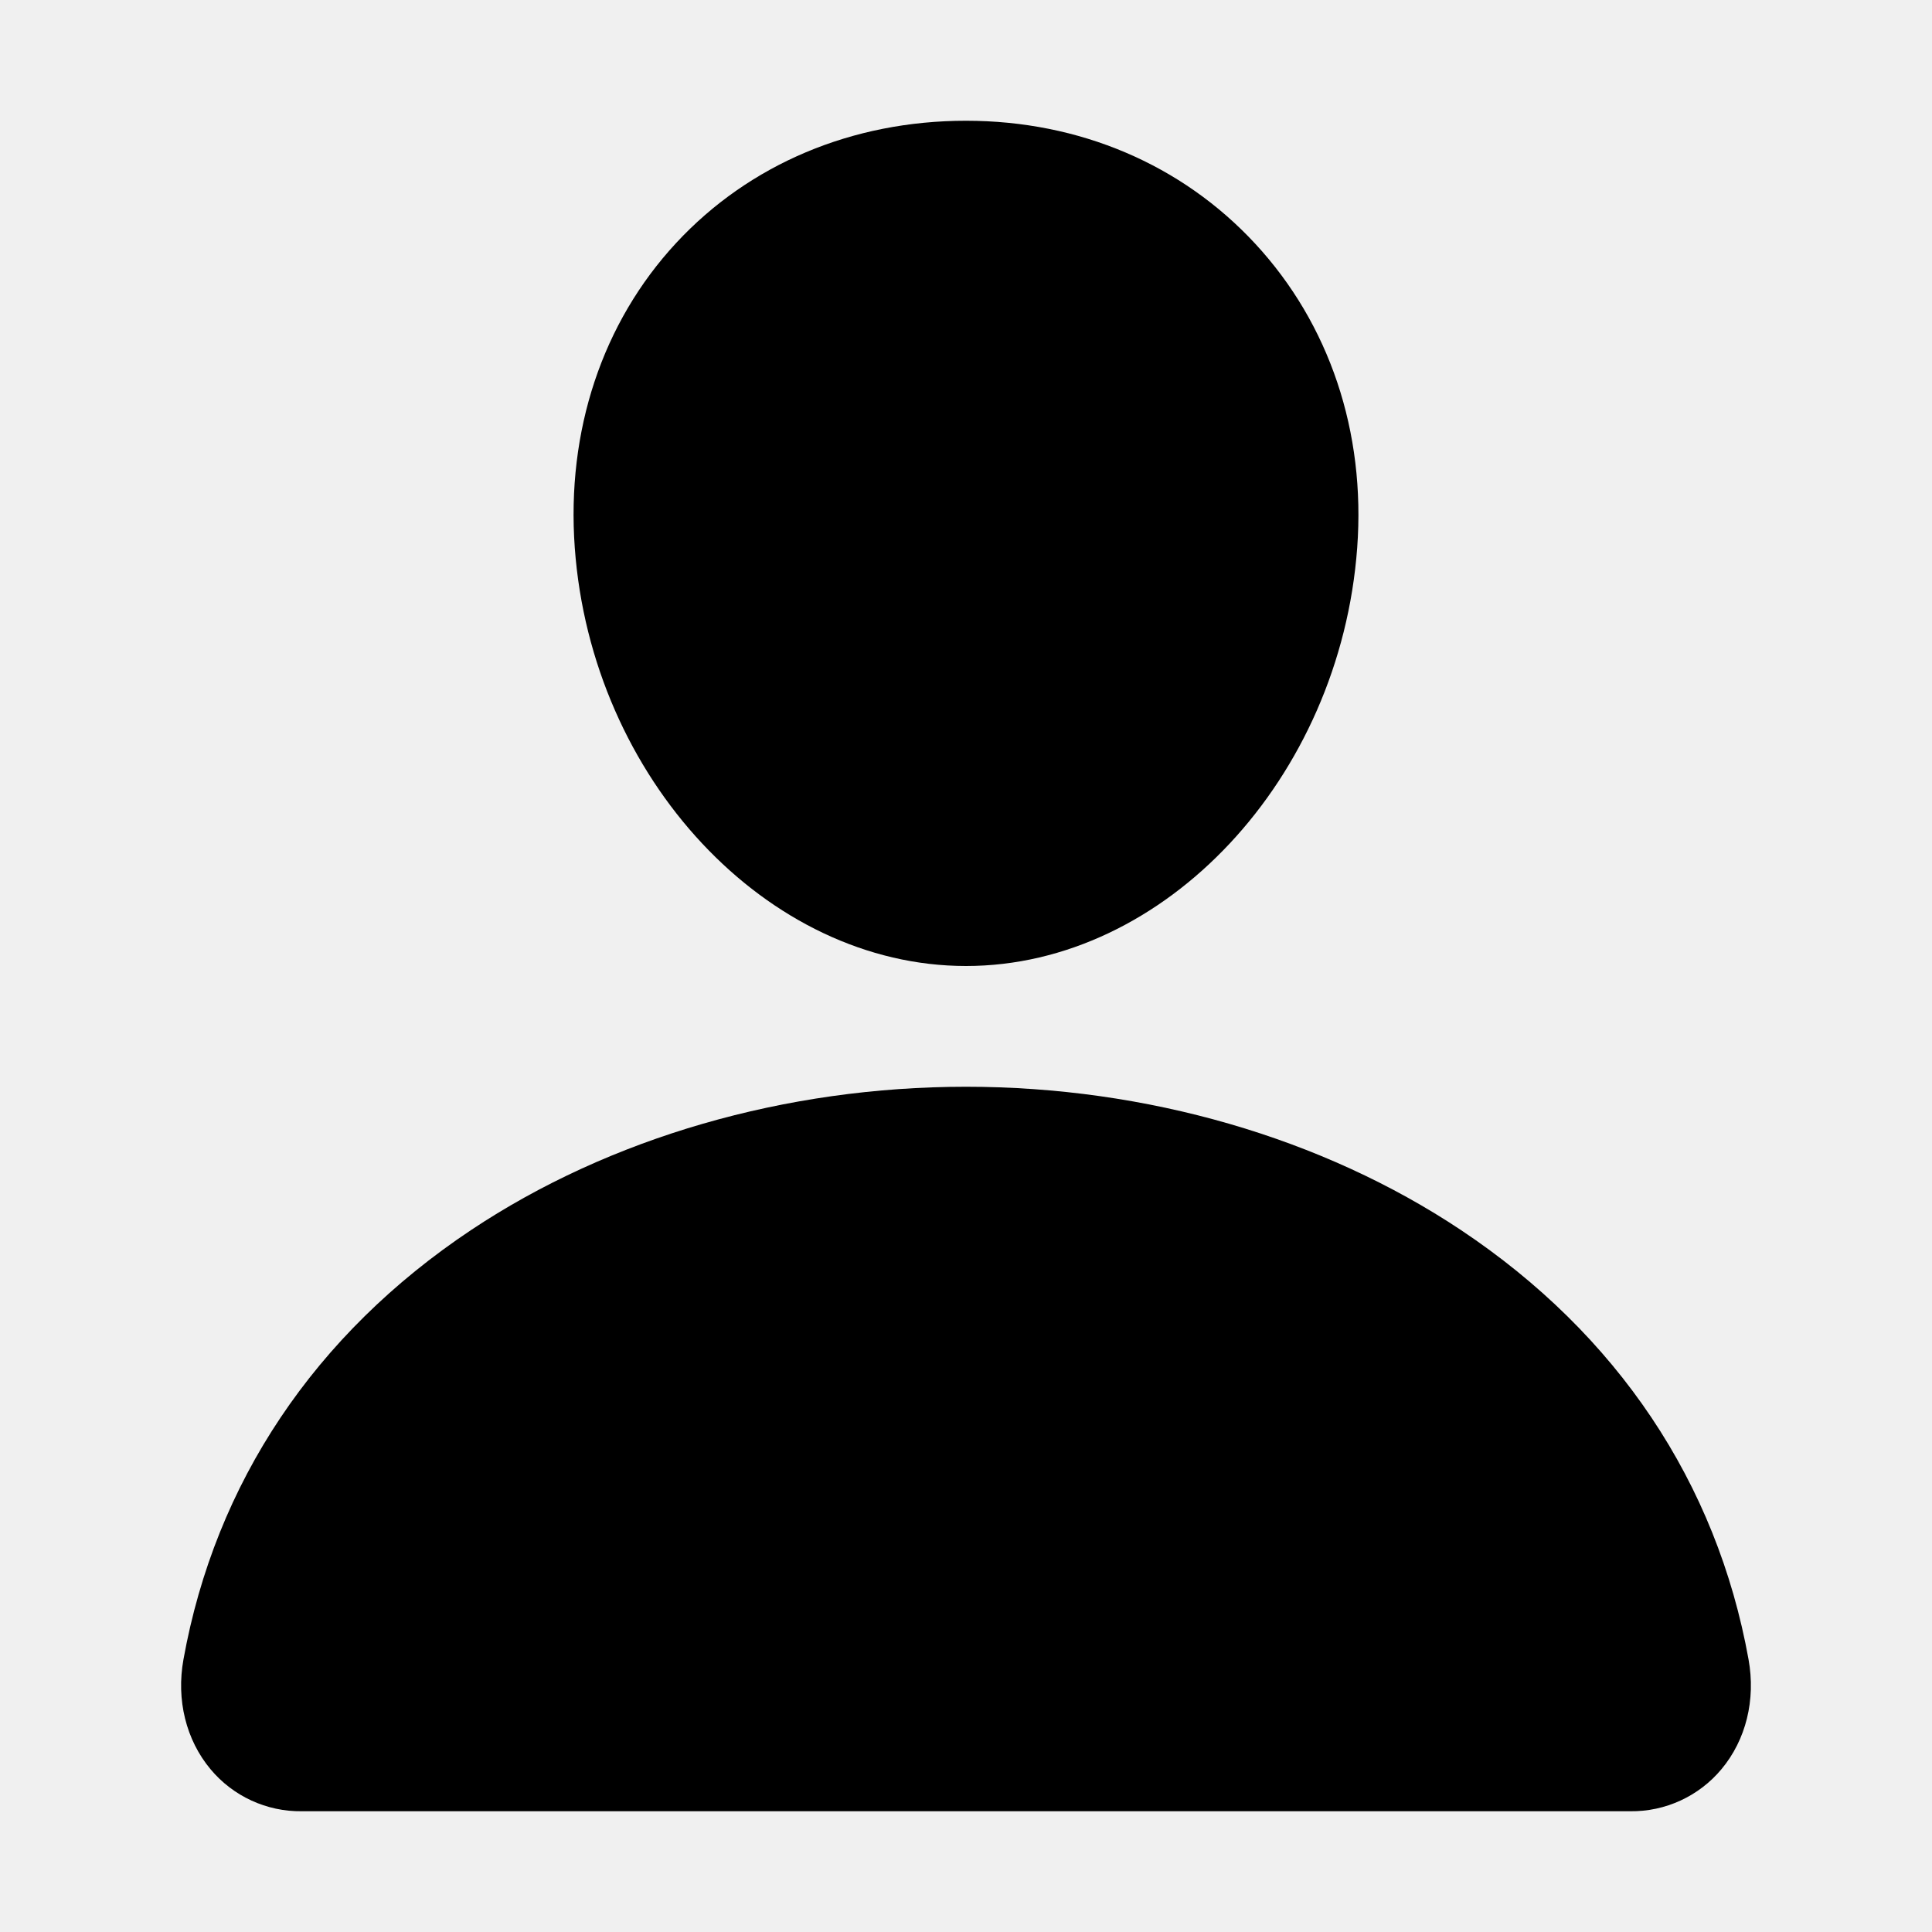
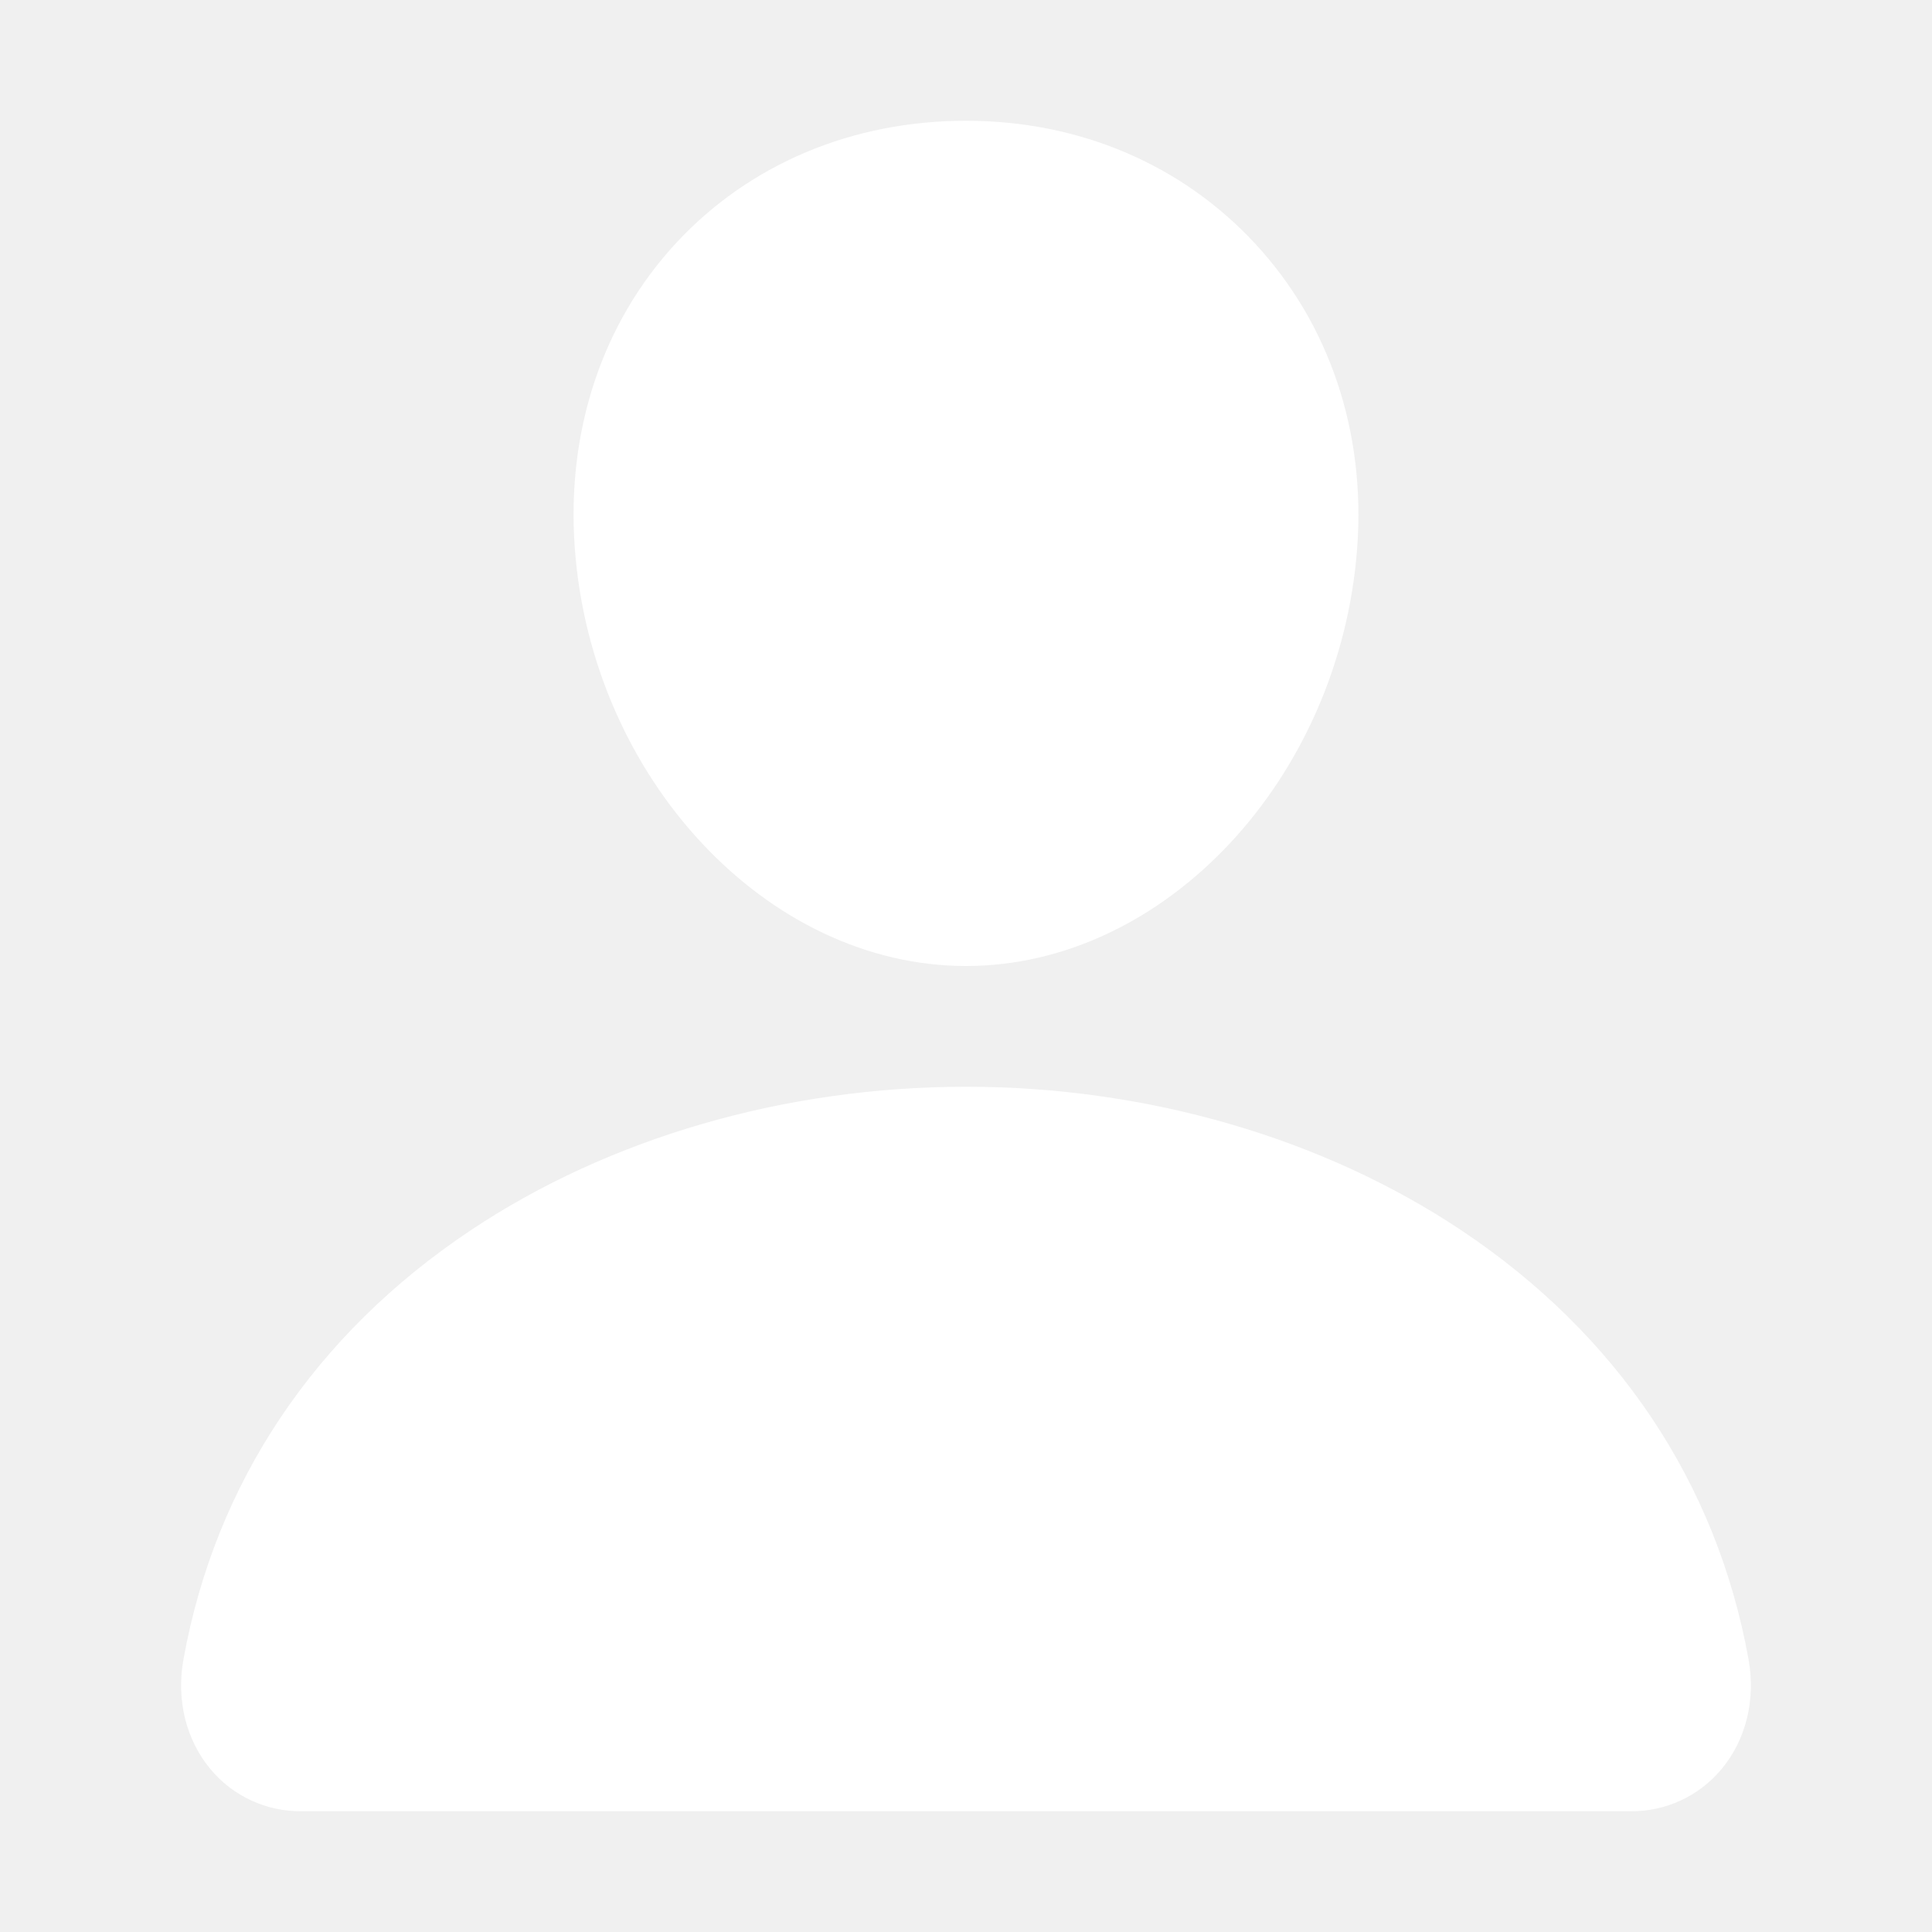
<svg xmlns="http://www.w3.org/2000/svg" class="ionicon" viewBox="0 0 512 512">
-   <path d="M332.64 64.58C313.18 43.57 286 32 256 32c-30.16 0-57.43 11.5-76.8 32.38-19.58 21.11-29.12 49.8-26.88 80.78C156.76 206.28 203.27 256 256 256s99.16-49.71 103.67-110.82c2.27-30.7-7.33-59.33-27.03-80.6zM432 480H80a31 31 0 01-24.2-11.13c-6.5-7.77-9.12-18.38-7.18-29.11C57.06 392.94 83.4 353.61 124.8 326c36.78-24.51 83.37-38 131.2-38s94.42 13.5 131.2 38c41.4 27.6 67.74 66.93 76.18 113.75 1.94 10.73-.68 21.34-7.18 29.11A31 31 0 01432 480z" />
+   <path fill="#ffffff" d="M332.64 64.58C313.18 43.57 286 32 256 32c-30.16 0-57.43 11.5-76.8 32.38-19.58 21.11-29.12 49.8-26.88 80.78C156.76 206.28 203.27 256 256 256s99.16-49.71 103.67-110.82c2.27-30.7-7.33-59.33-27.03-80.6zM432 480H80a31 31 0 01-24.2-11.13c-6.5-7.77-9.12-18.38-7.18-29.11C57.06 392.94 83.4 353.61 124.8 326c36.78-24.51 83.37-38 131.2-38s94.42 13.5 131.2 38c41.4 27.6 67.74 66.93 76.18 113.75 1.94 10.73-.68 21.34-7.18 29.11A31 31 0 01432 480z" />
</svg>
